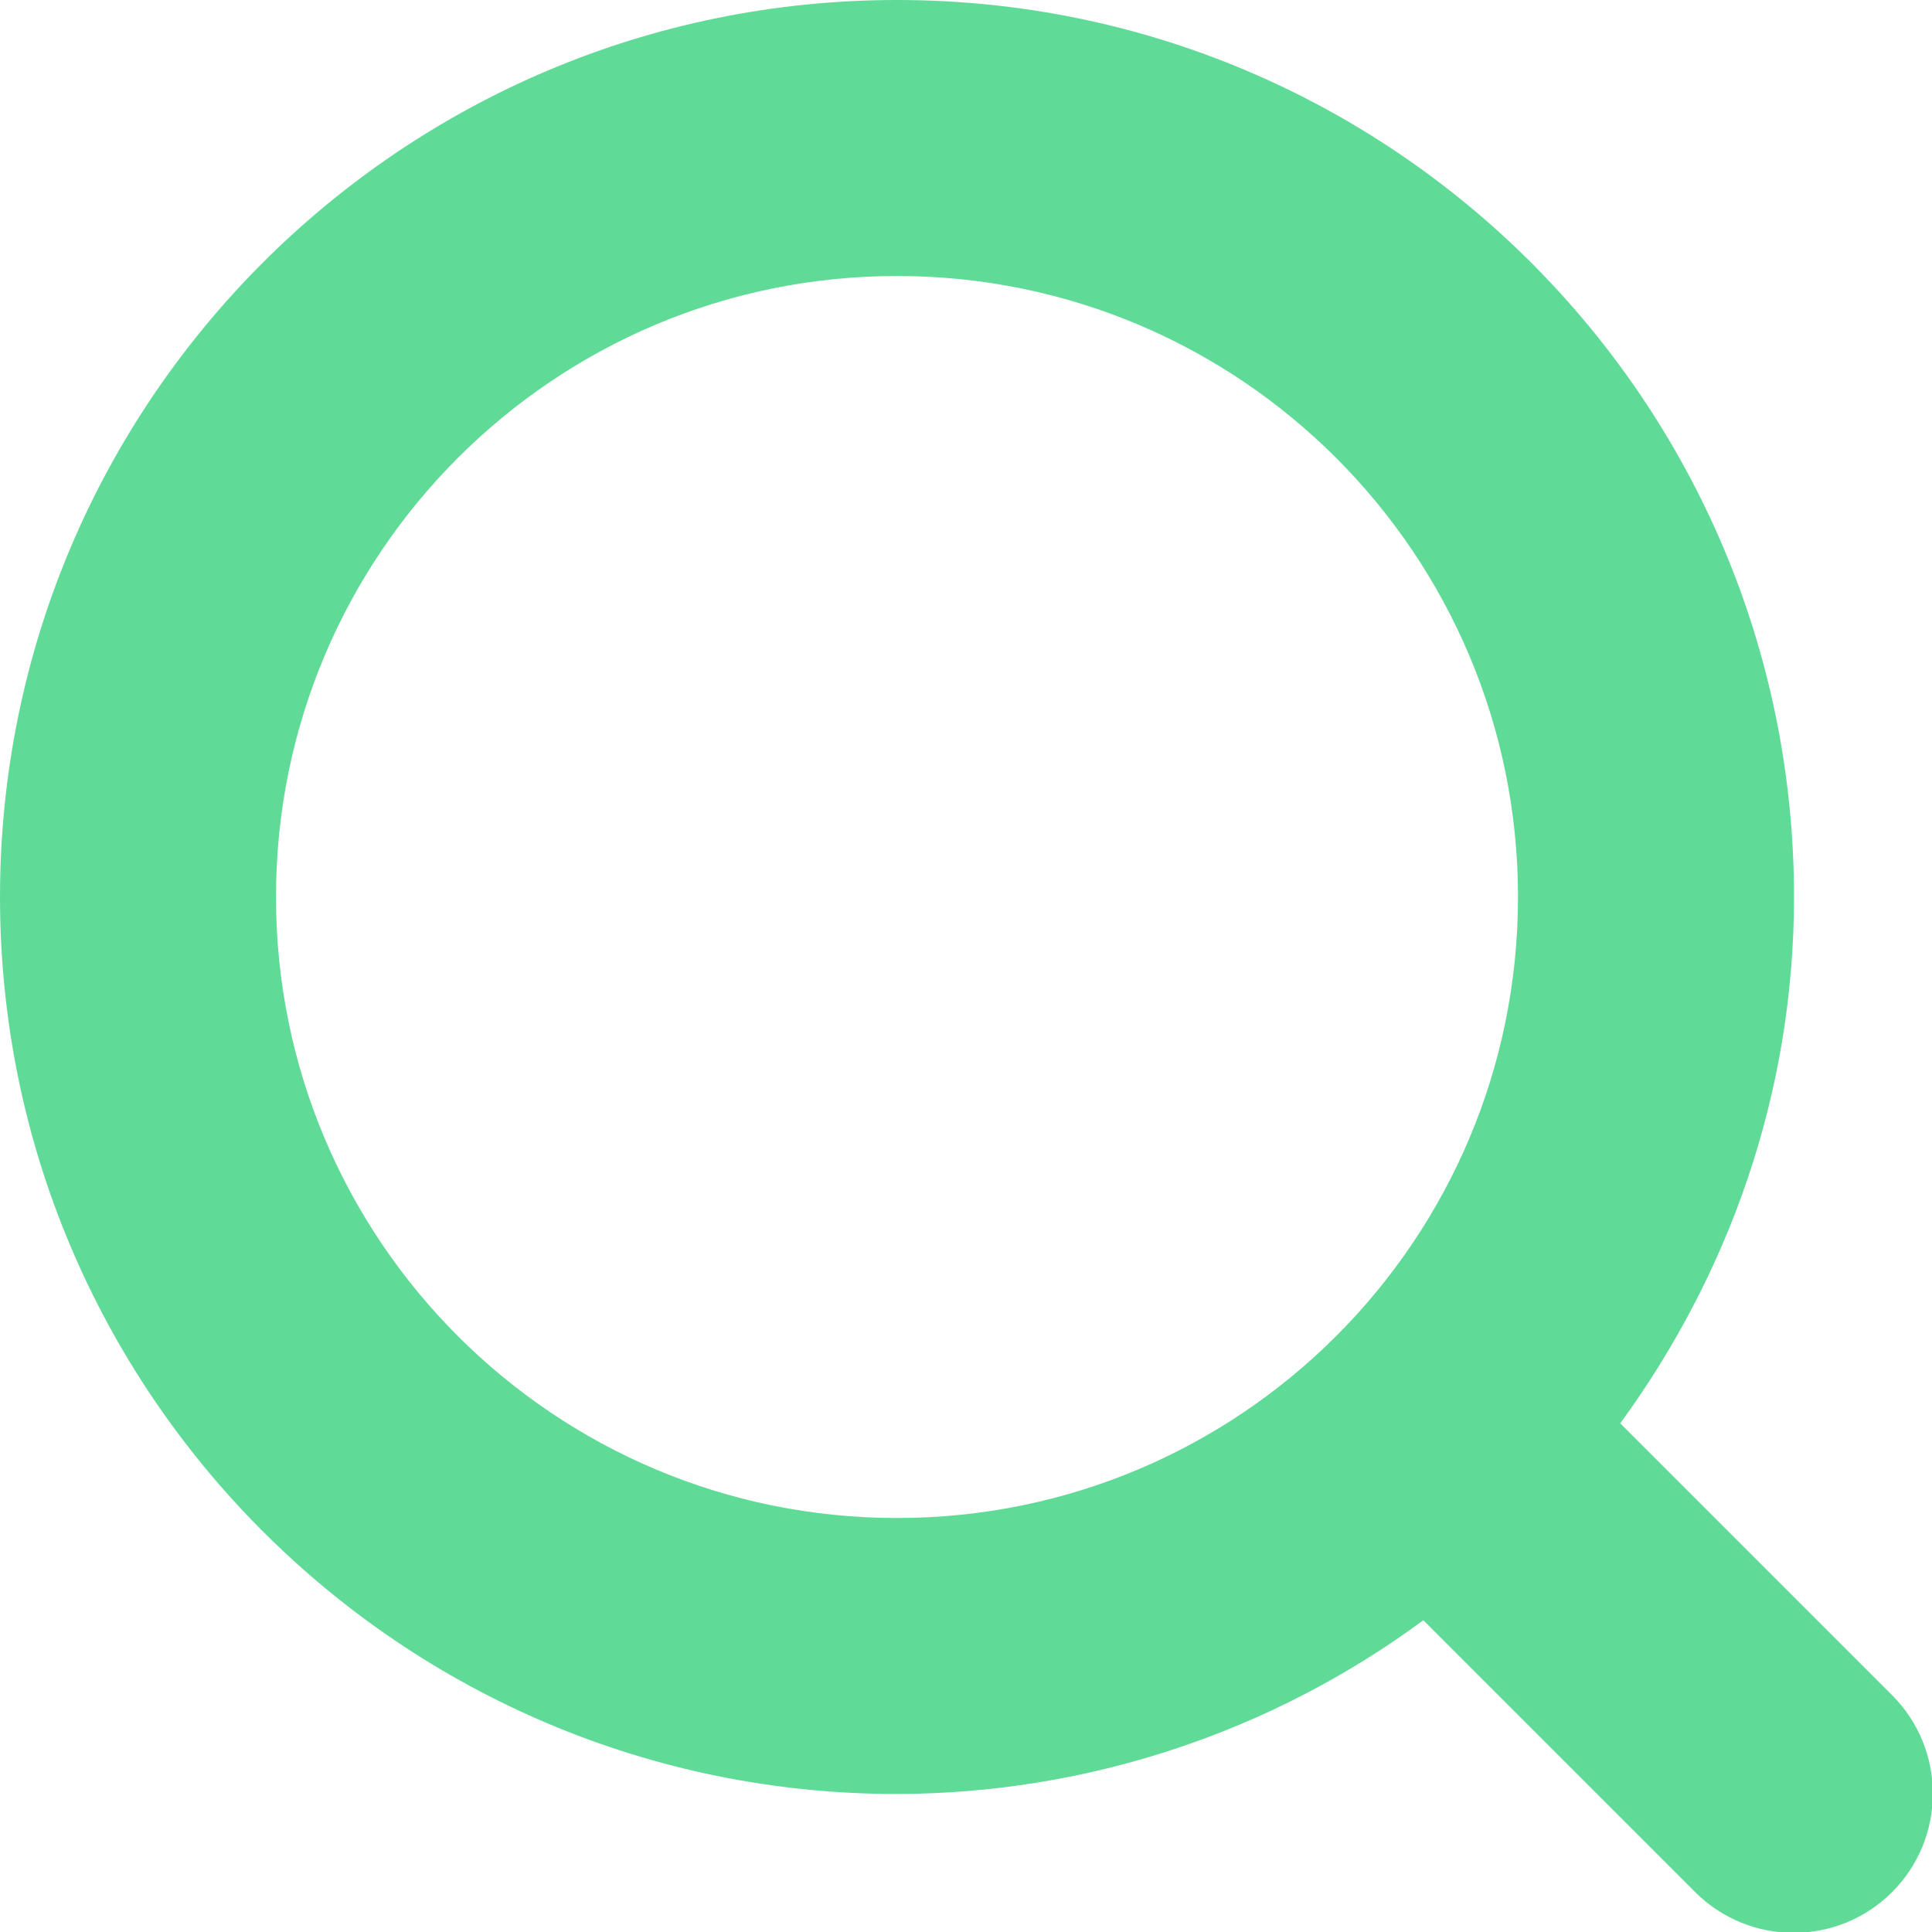
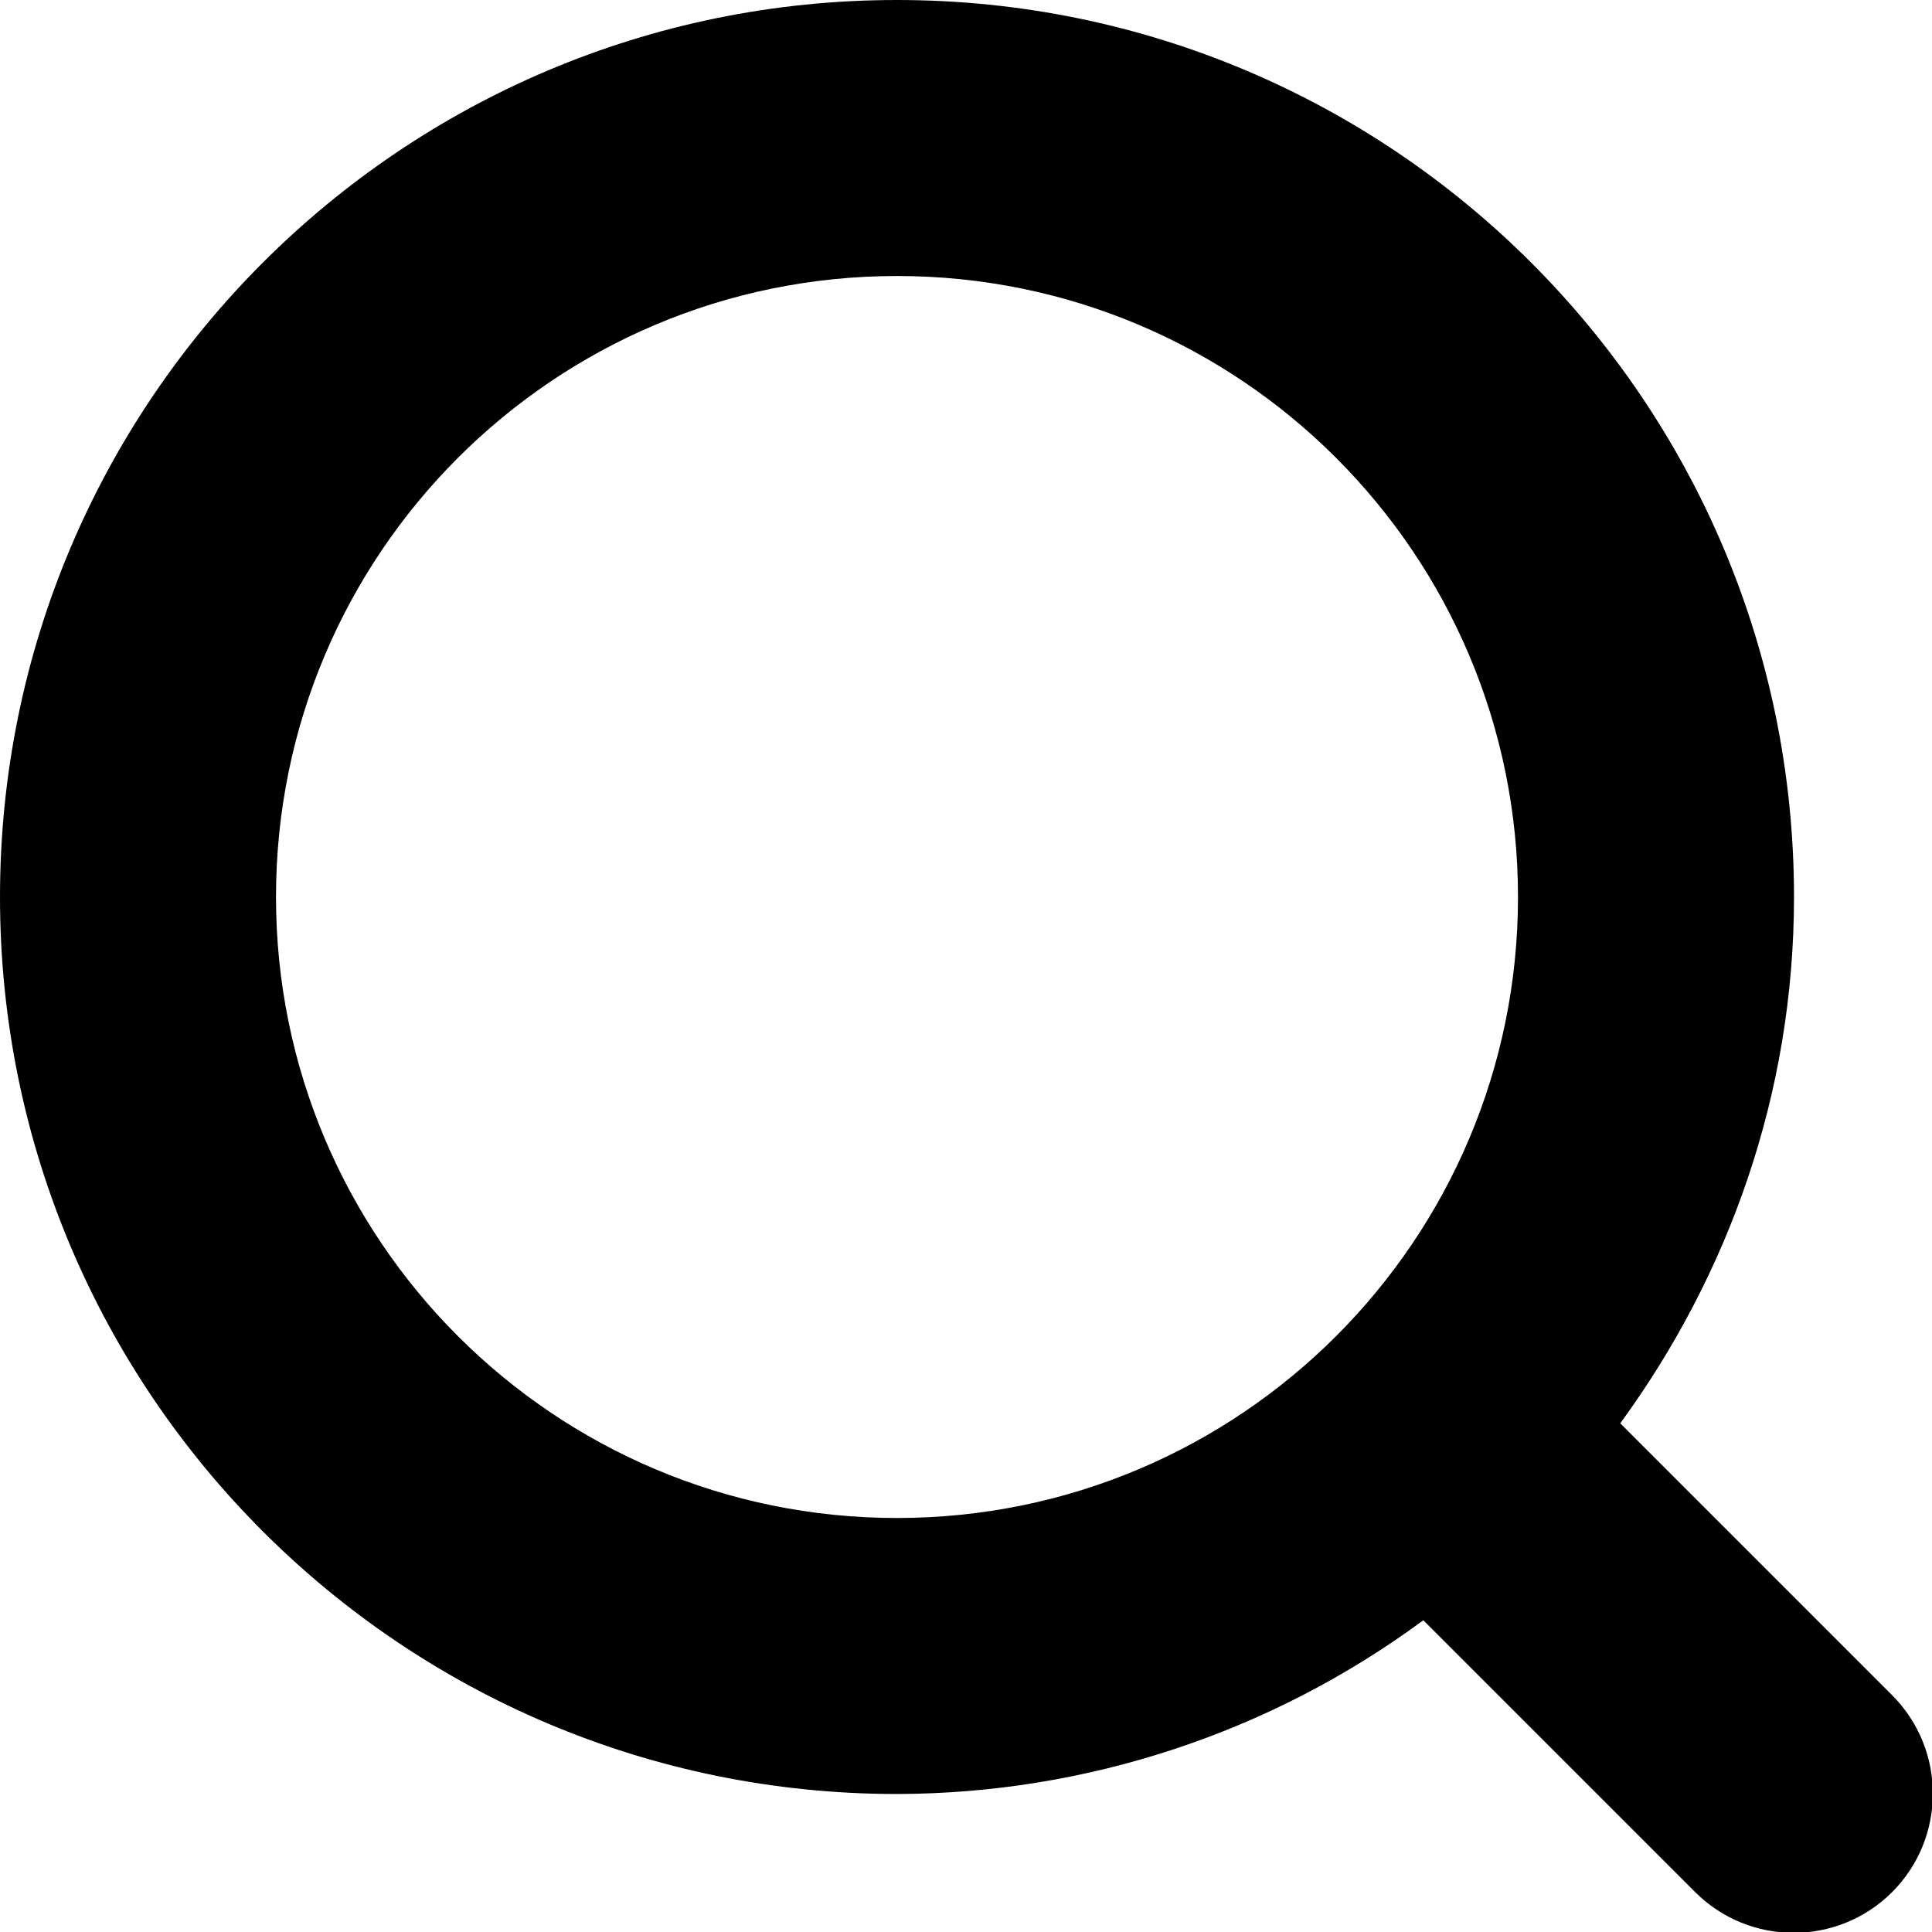
<svg xmlns="http://www.w3.org/2000/svg" width="14" height="14">
-   <path fill="#60DB97" fill-rule="evenodd" d="M13.711 13.711a1.01 1.01 0 0 1-1.427 0l-1.97-1.97A6.444 6.444 0 0 1 6.5 13 6.5 6.5 0 1 1 13 6.5c0 1.43-.476 2.741-1.259 3.814l1.97 1.97a1.01 1.01 0 0 1 0 1.427zM6.5 2a4.5 4.5 0 1 0 0 9 4.5 4.5 0 0 0 0-9z" />
+   <path fill="#000000" fill-rule="evenodd" d="M13.711 13.711a1.01 1.01 0 0 1-1.427 0l-1.97-1.97A6.444 6.444 0 0 1 6.5 13 6.5 6.5 0 1 1 13 6.5c0 1.43-.476 2.741-1.259 3.814l1.97 1.97a1.01 1.01 0 0 1 0 1.427zM6.5 2a4.5 4.5 0 1 0 0 9 4.5 4.5 0 0 0 0-9z" />
</svg>
